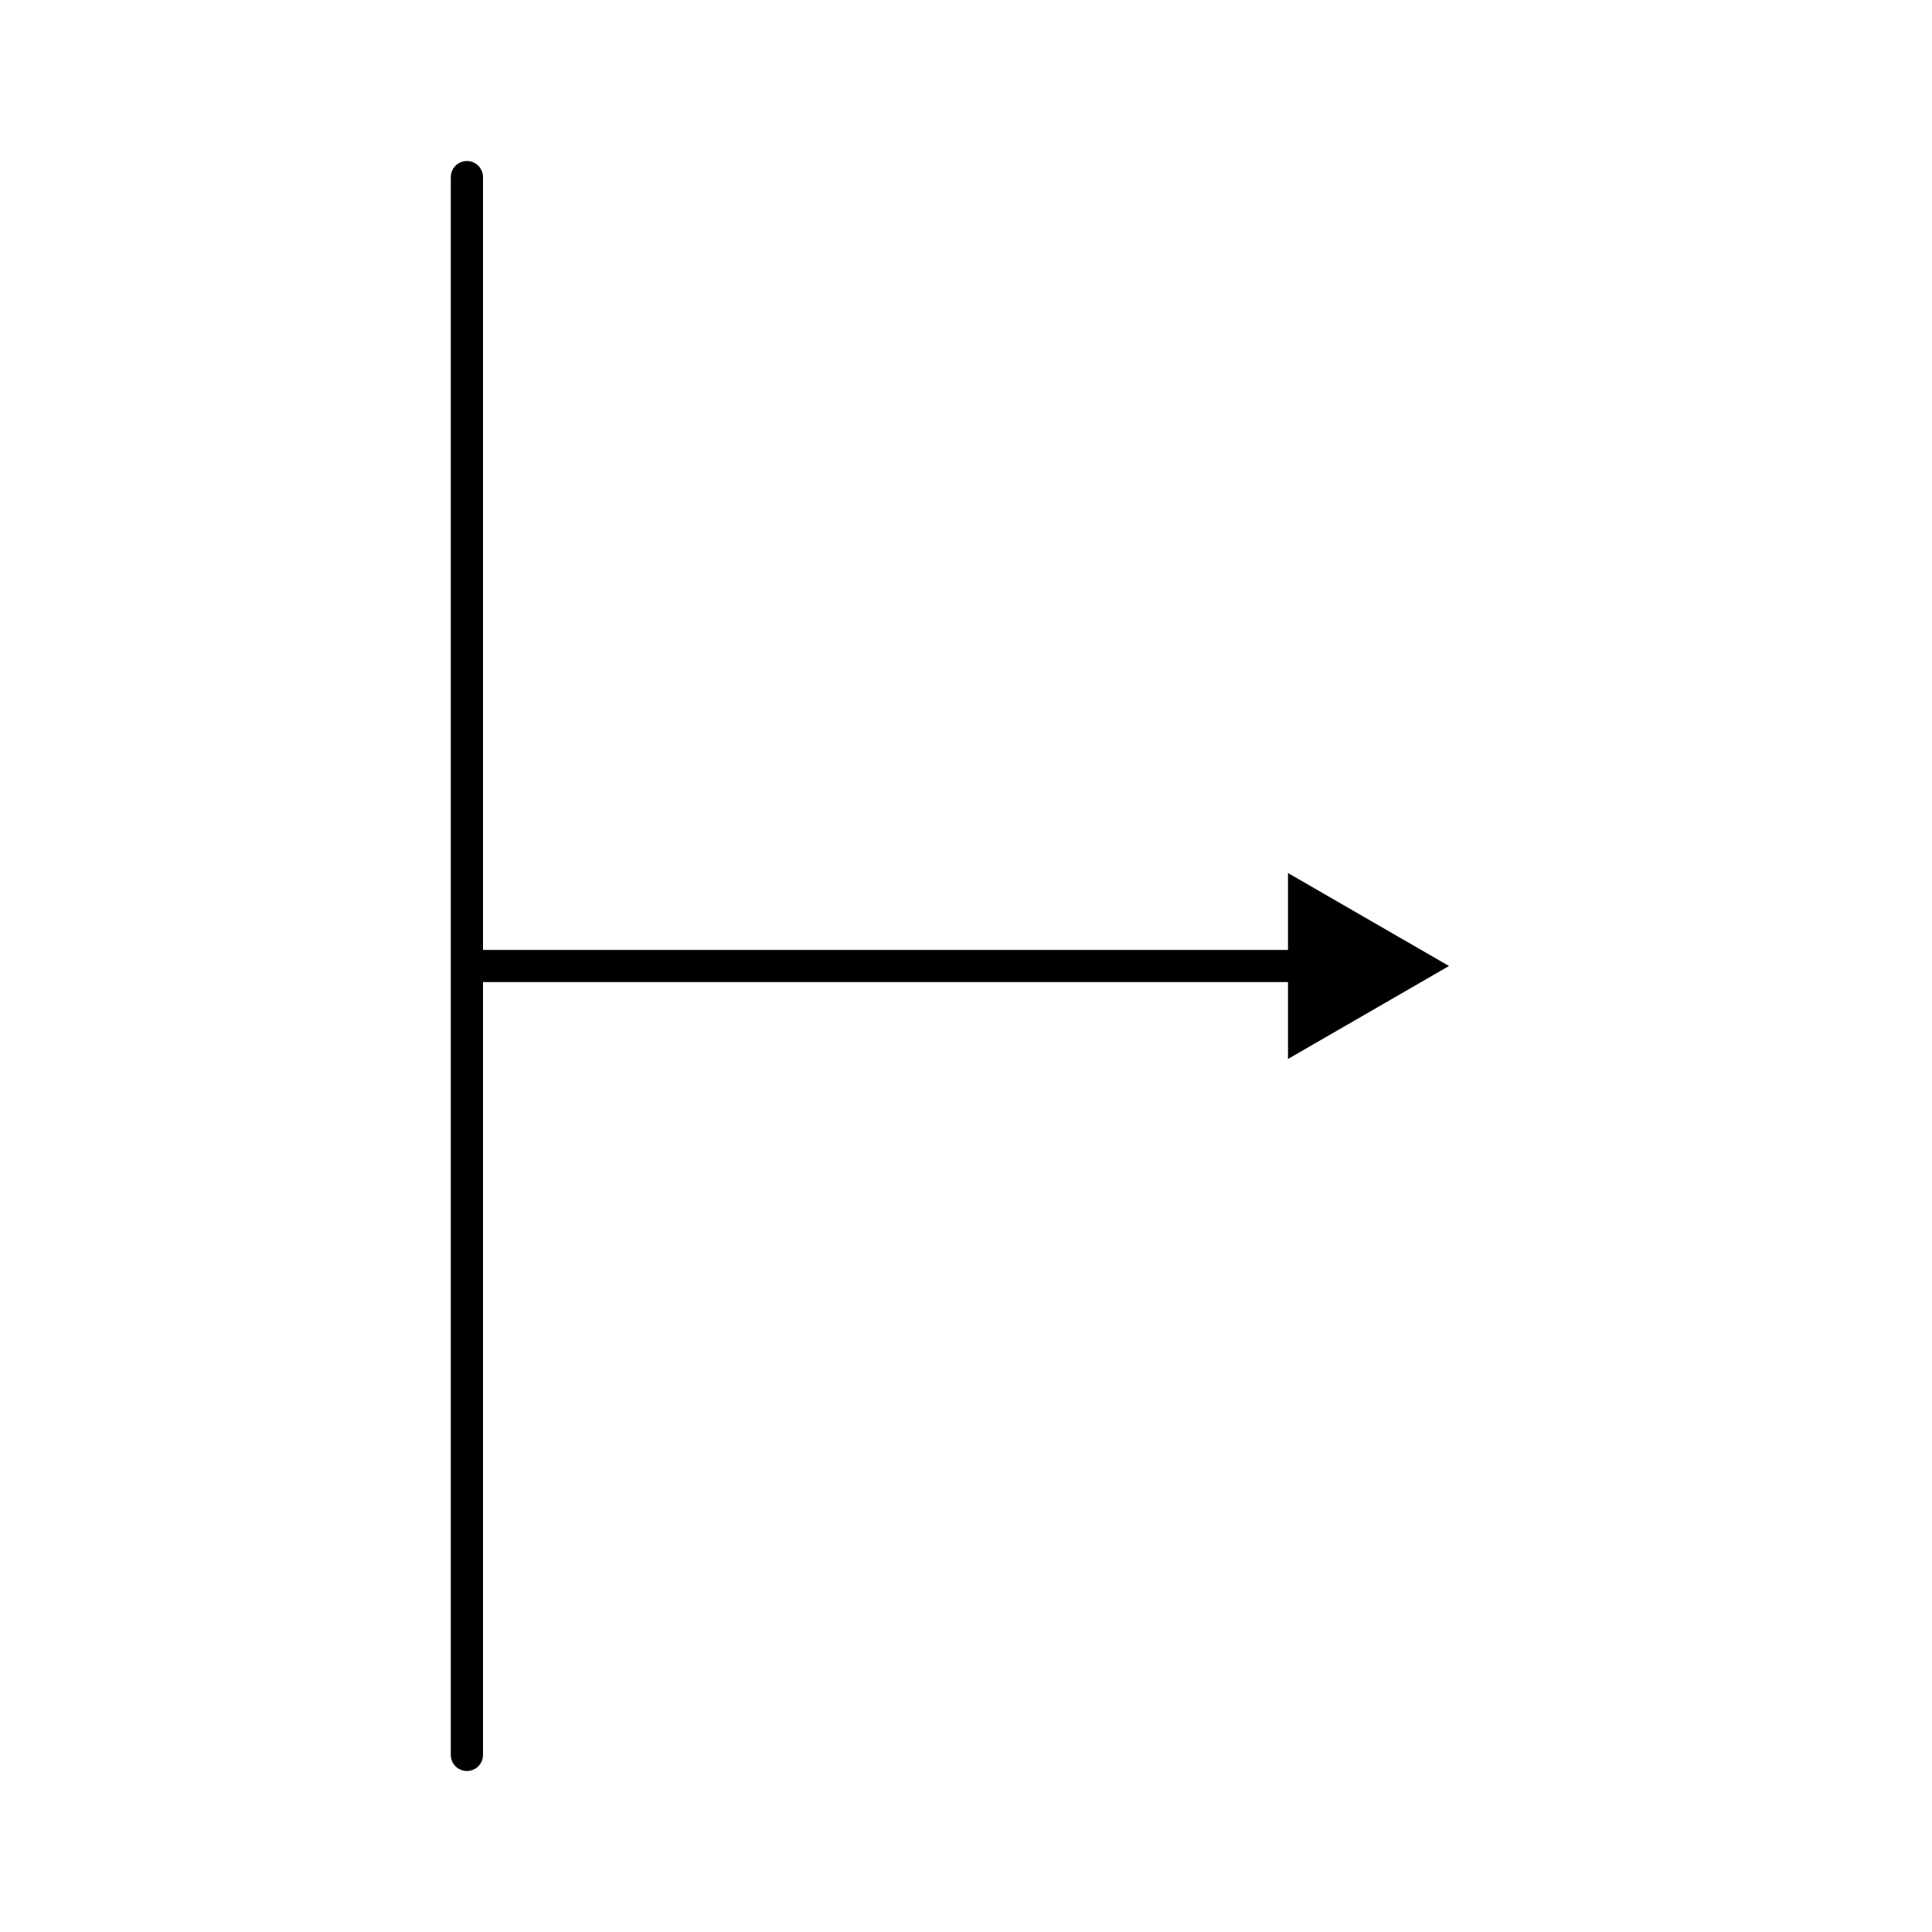
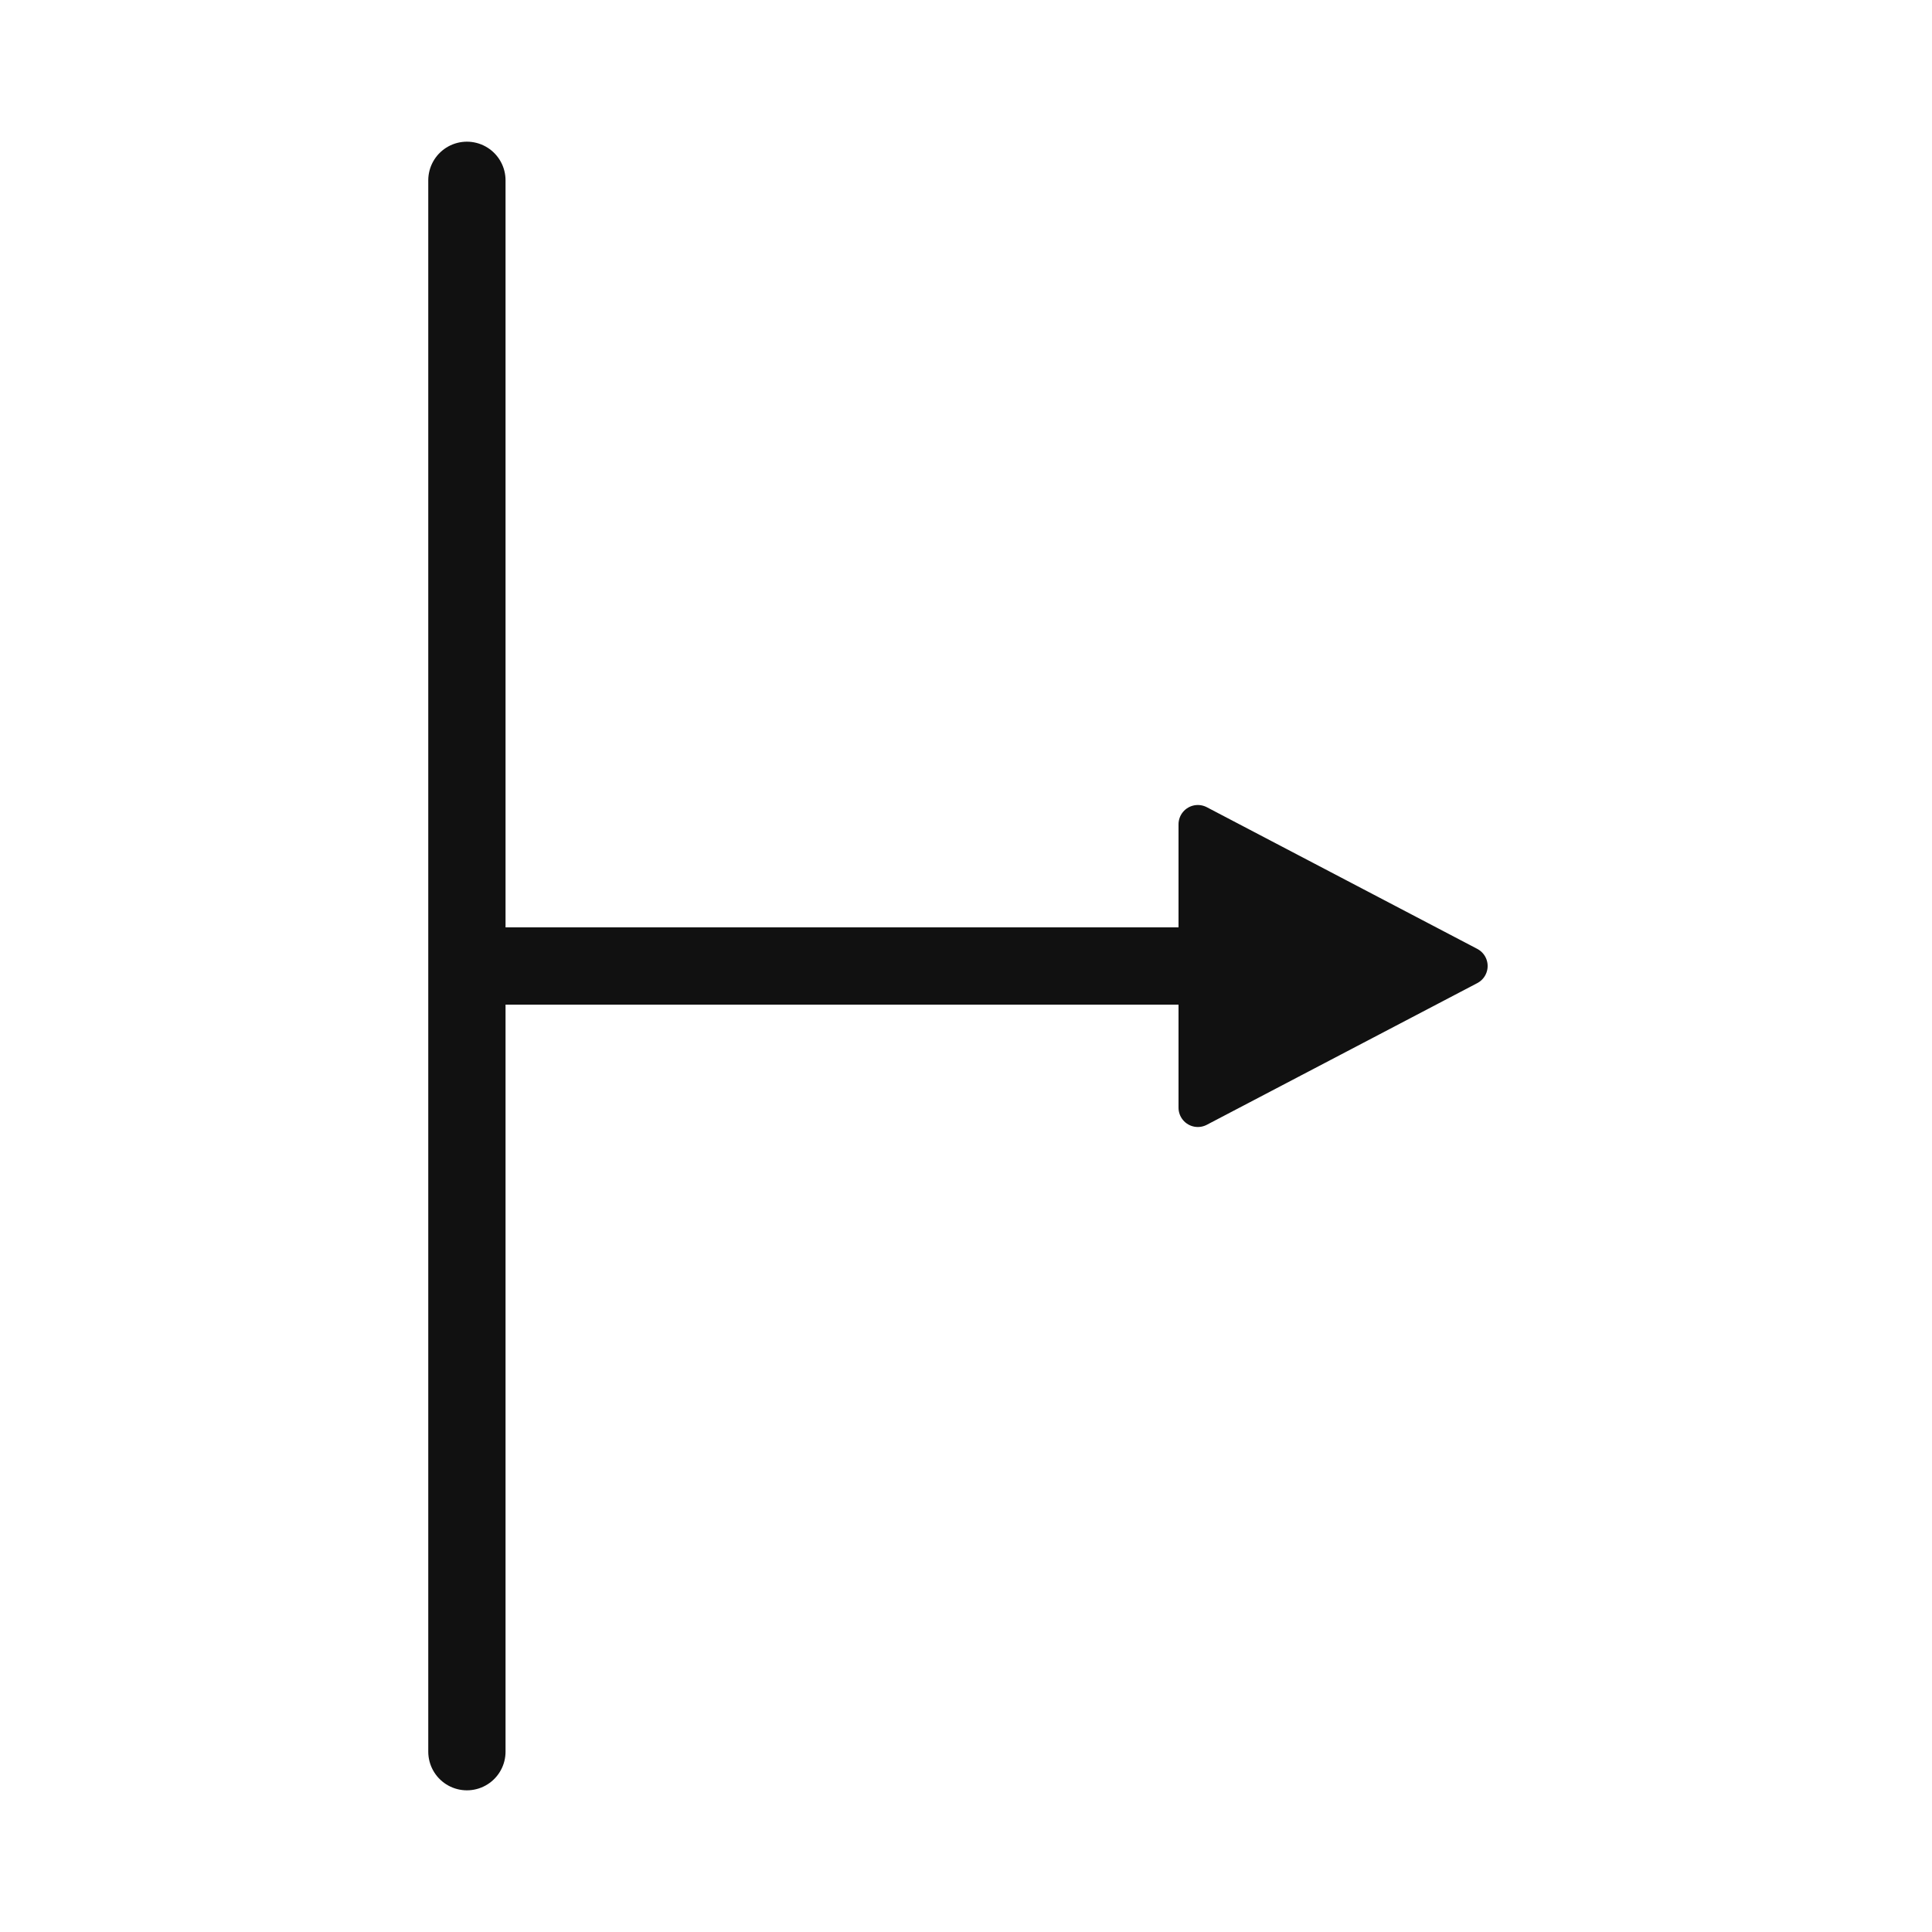
- <svg xmlns="http://www.w3.org/2000/svg" width="300" height="300" viewBox="0 0 300 300" fill="none">
-   <path d="M75 147.5H72.5V152.5H75V150V147.5ZM225 150L200 135.566V164.434L225 150ZM75 150V152.5H202.5V150V147.5H75V150Z" fill="black" />
-   <line x1="72.5" y1="272.5" x2="72.5" y2="27.5" stroke="black" stroke-width="5" stroke-linecap="round" />
+ <svg xmlns="http://www.w3.org/2000/svg" width="300" height="300" viewBox="0 0 300 300" fill="none" stroke="#111111" stroke-width="12" stroke-linecap="round" stroke-linejoin="round">
+   <line x1="72.5" y1="28" x2="72.5" y2="272" />
+   <line x1="75" y1="150" x2="198" y2="150" />
+   <polygon points="228.0,150.0 186.0,172.0 186.0,128.0" fill="#111111" stroke-width="6" />
</svg>
